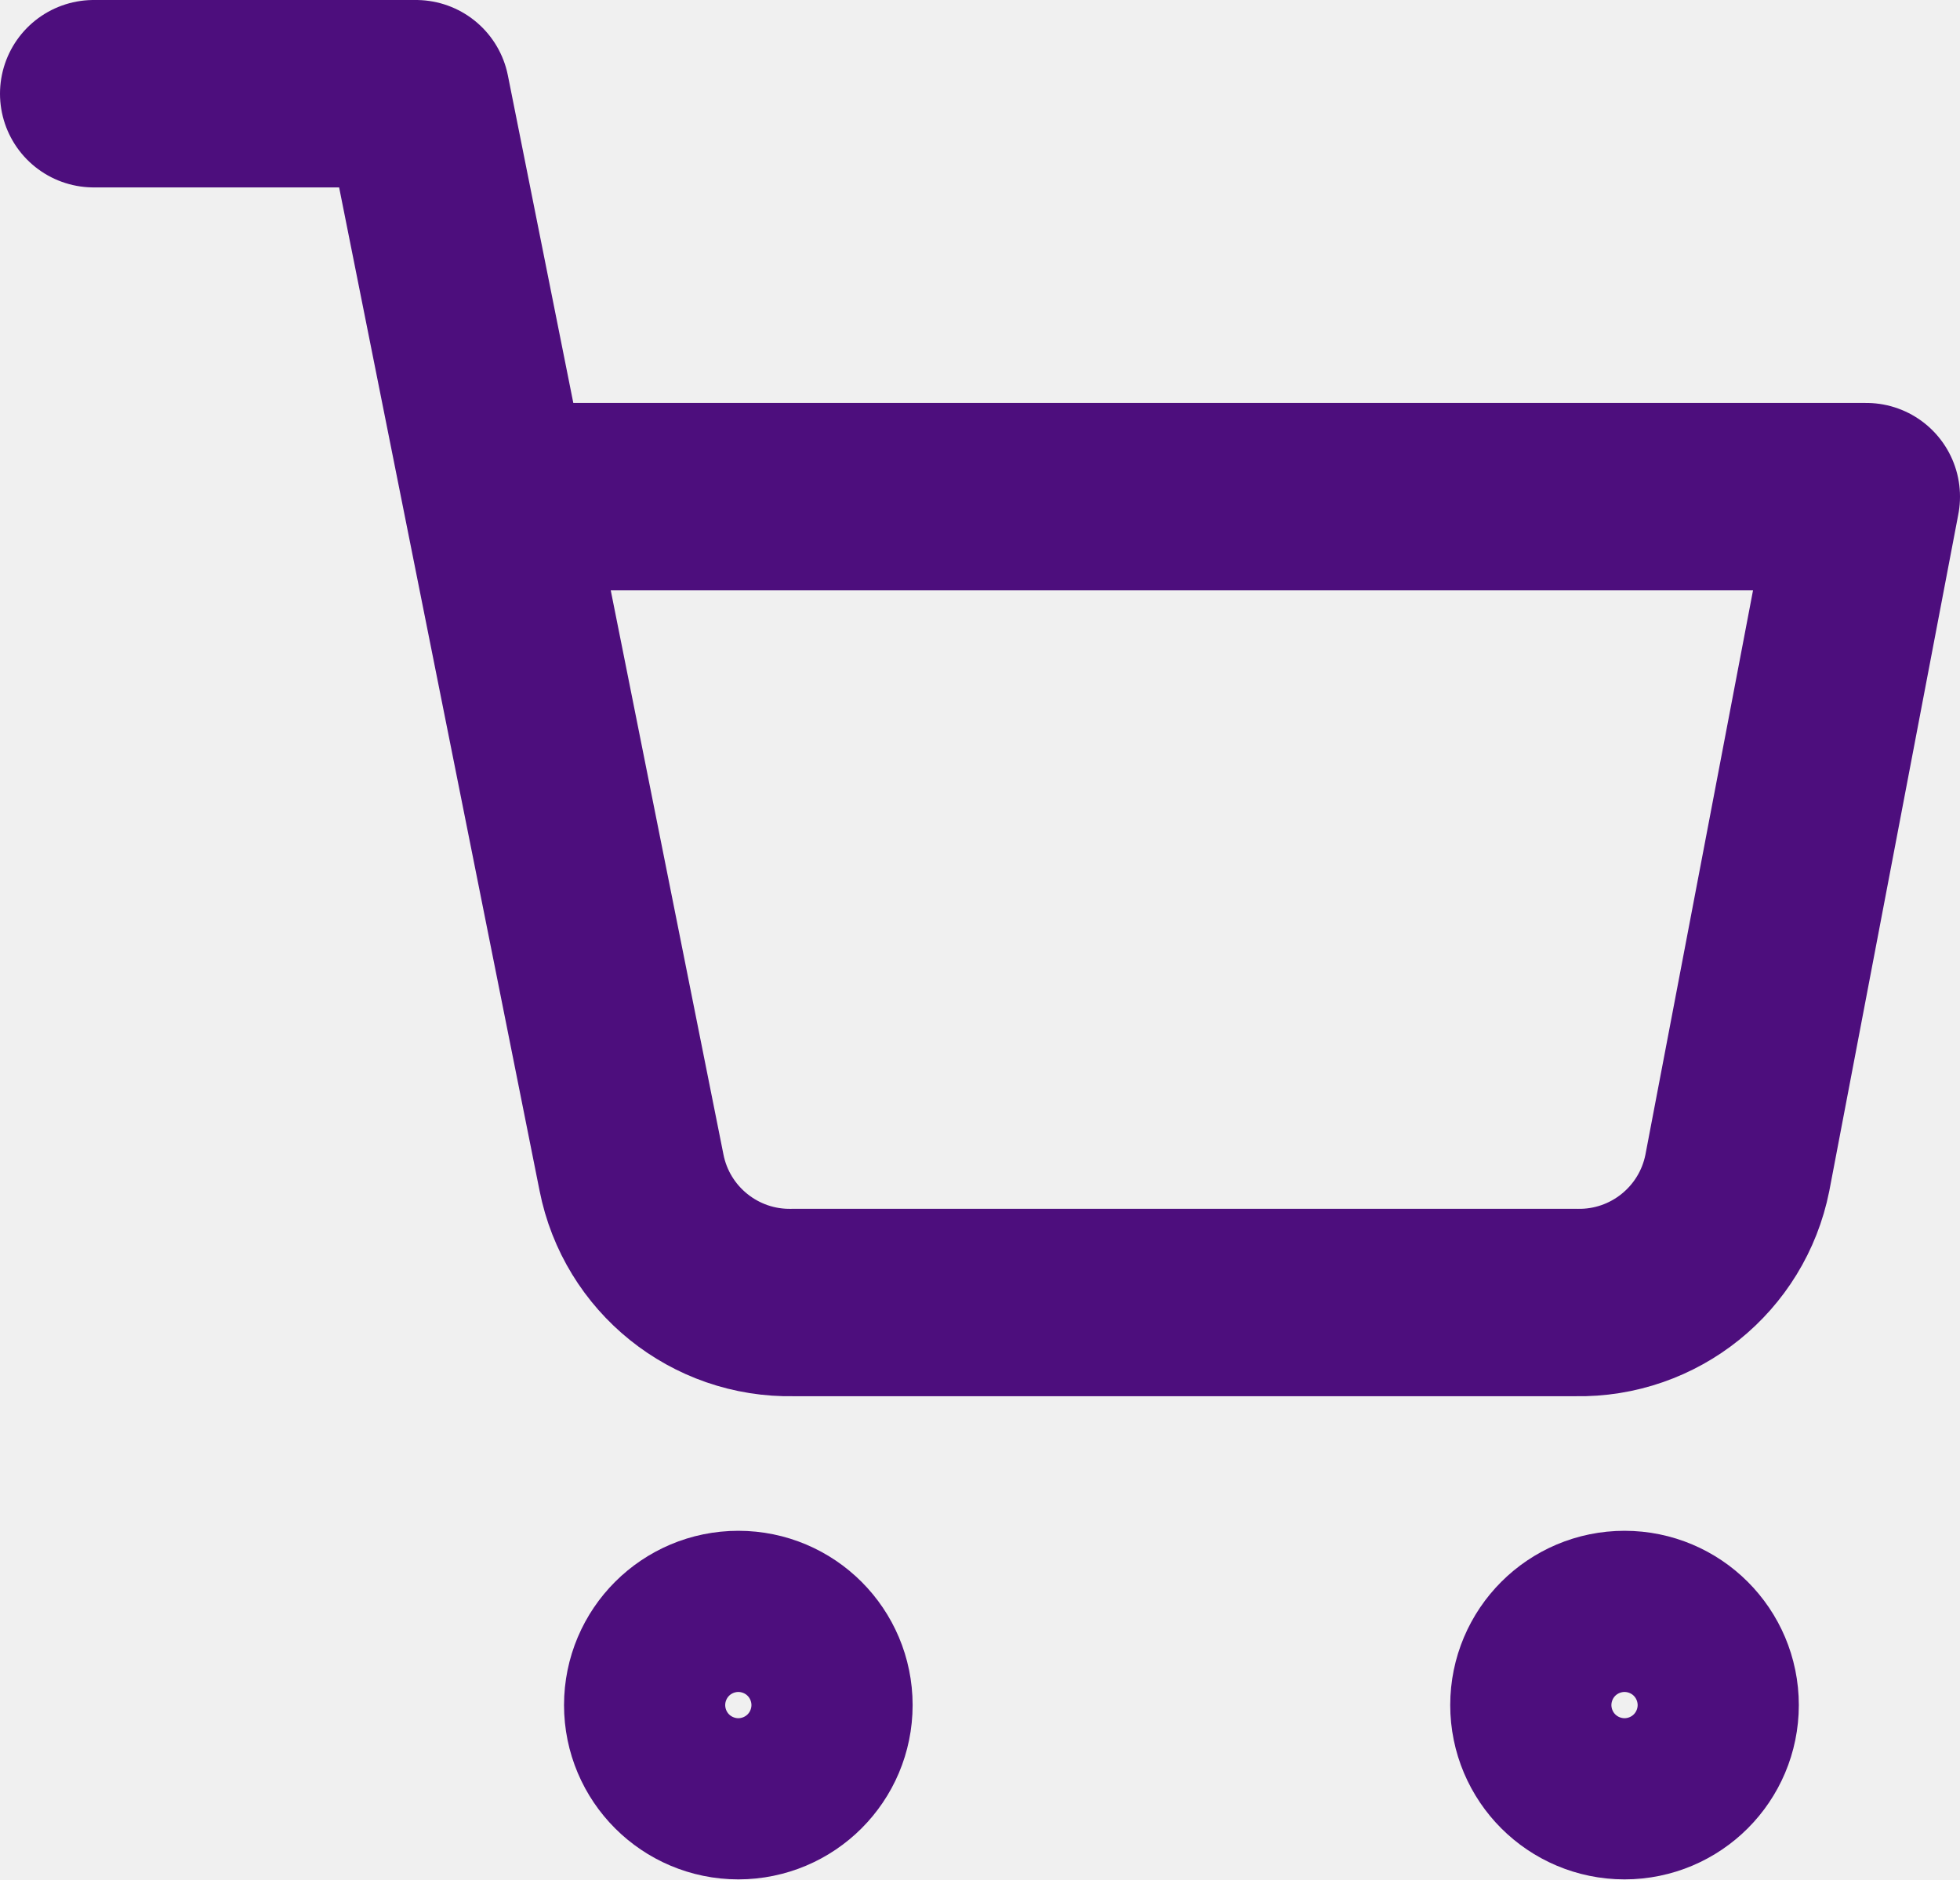
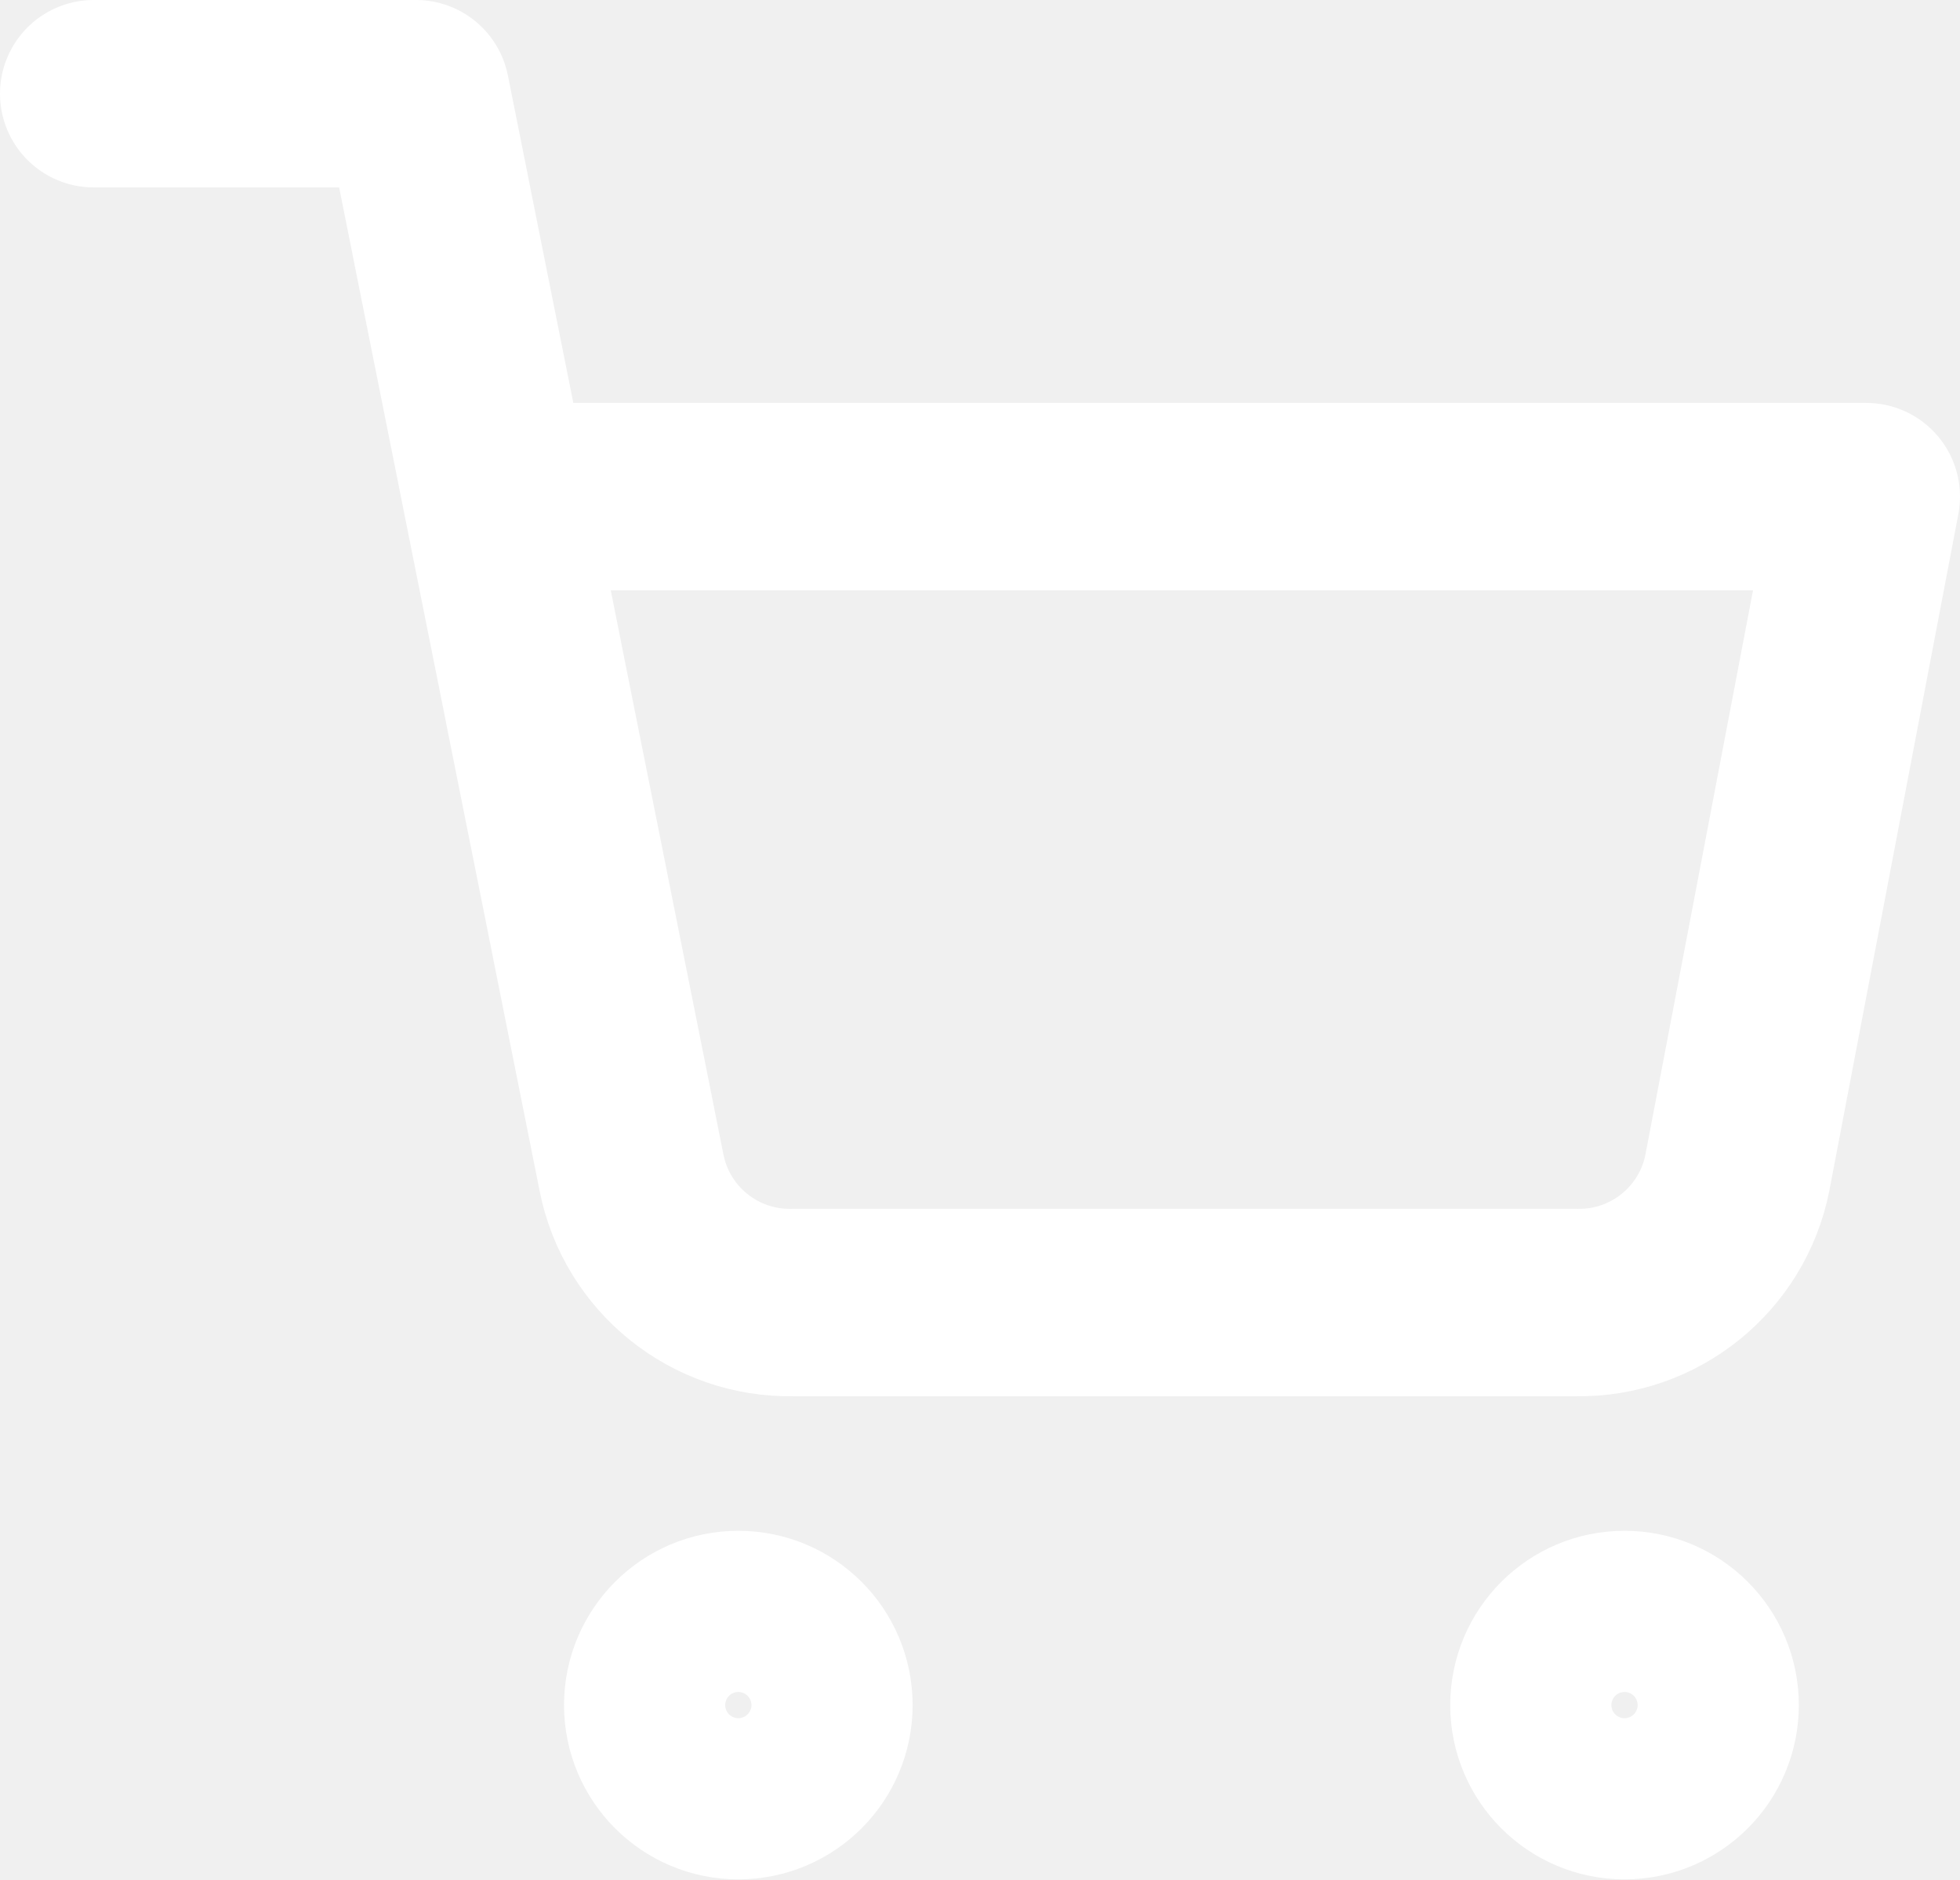
<svg xmlns="http://www.w3.org/2000/svg" width="20.916" height="20.056" viewBox="0 0 20.916 20.056">
  <g id="Icon_feather-shopping-cart" data-name="Icon feather-shopping-cart" transform="translate(-0.5 -0.5)">
-     <path id="Path_23" data-name="Path 23" d="M13.72,30.86a.86.86,0,1,1-.86-.86A.86.86,0,0,1,13.72,30.86Z" transform="translate(-4.481 -12.164)" fill="none" stroke="#4d0e7d" stroke-linecap="round" stroke-linejoin="round" stroke-width="2" />
-     <path id="Path_24" data-name="Path 24" d="M30.22,30.86a.86.86,0,1,1-.86-.86A.86.86,0,0,1,30.22,30.86Z" transform="translate(-11.524 -12.164)" fill="none" stroke="#4d0e7d" stroke-linecap="round" stroke-linejoin="round" stroke-width="2" />
-     <path id="Path_25" data-name="Path 25" d="M1.5,1.5H4.939l2.3,11.513A1.72,1.72,0,0,0,8.963,14.4H17.32a1.72,1.72,0,0,0,1.72-1.384L20.416,5.8H5.8" fill="none" stroke="#4d0e7d" stroke-linecap="round" stroke-linejoin="round" stroke-width="2" />
+     <path id="Path_23" data-name="Path 23" d="M13.72,30.86a.86.86,0,1,1-.86-.86A.86.86,0,0,1,13.72,30.86Z" transform="translate(-4.481 -12.164)" fill="none" stroke="#fff" stroke-linecap="round" stroke-linejoin="round" stroke-width="2" />
+     <path id="Path_24" data-name="Path 24" d="M30.22,30.86a.86.86,0,1,1-.86-.86A.86.86,0,0,1,30.22,30.86Z" transform="translate(-11.524 -12.164)" fill="none" stroke="#fff" stroke-linecap="round" stroke-linejoin="round" stroke-width="2" />
+     <path id="Path_25" data-name="Path 25" d="M1.5,1.5H4.939l2.3,11.513A1.72,1.72,0,0,0,8.963,14.4H17.32a1.72,1.72,0,0,0,1.72-1.384L20.416,5.8H5.8" fill="none" stroke="#fff" stroke-linecap="round" stroke-linejoin="round" stroke-width="2" />
  </g>
</svg>
